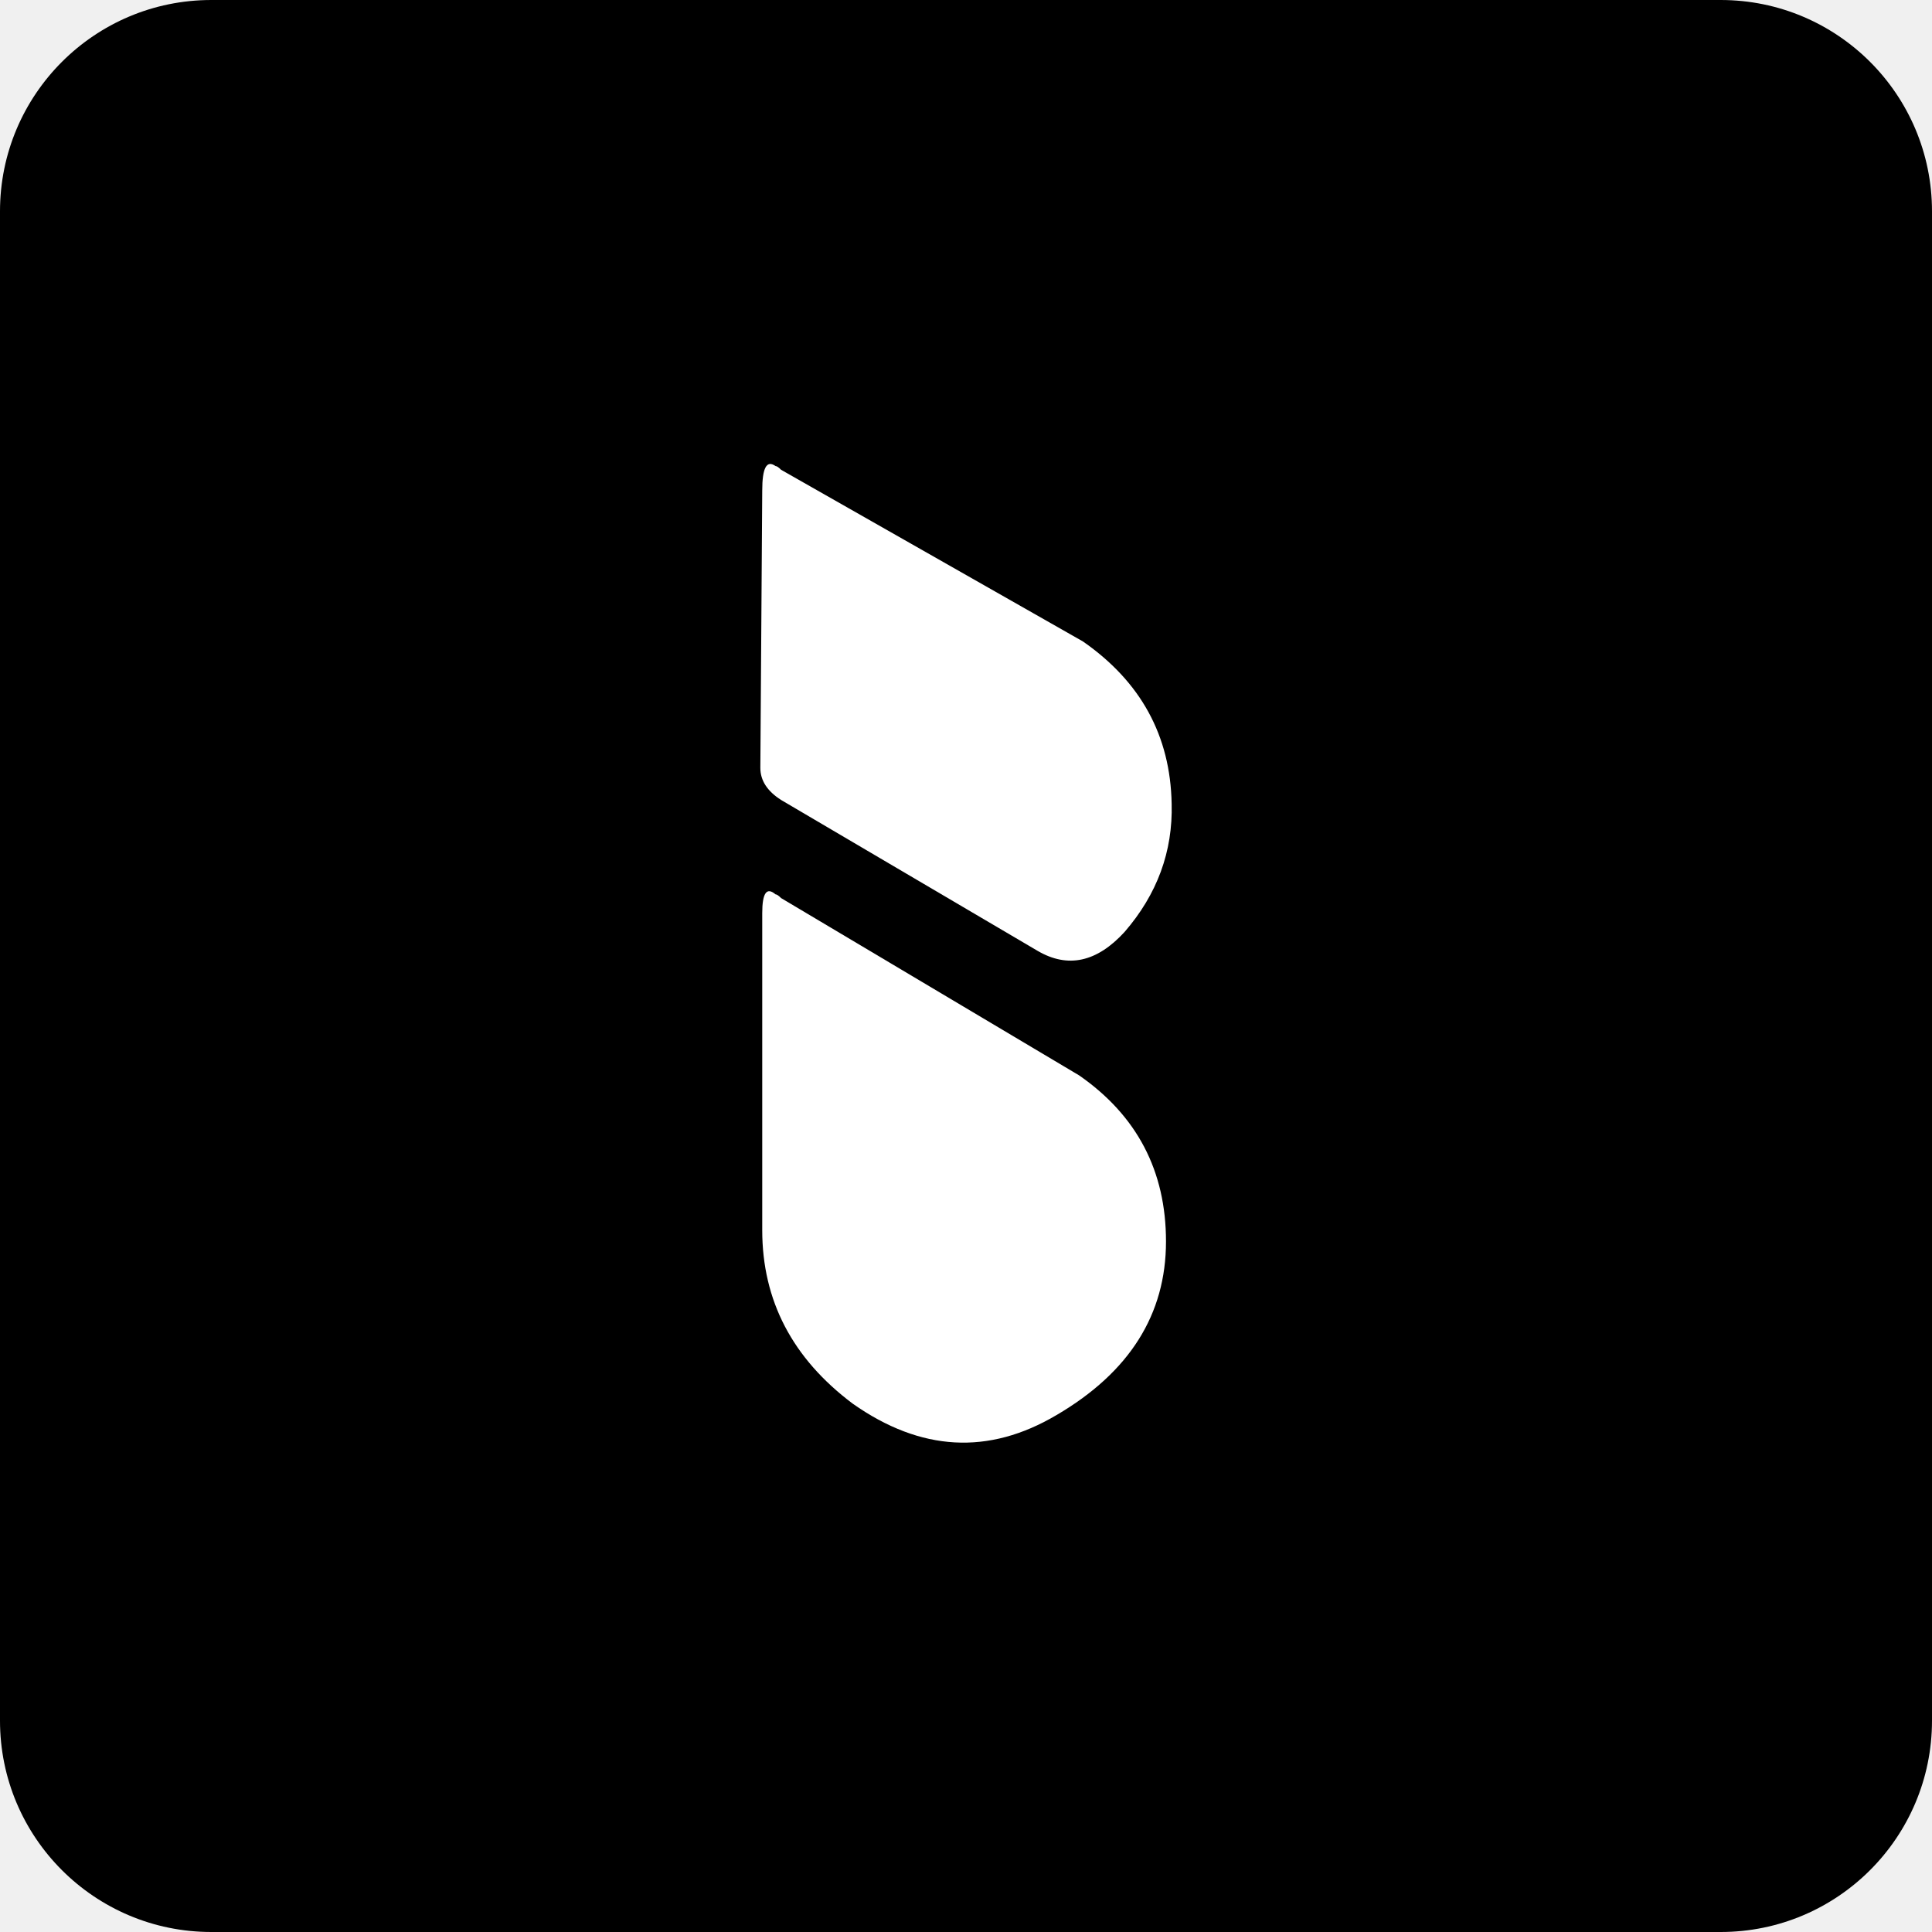
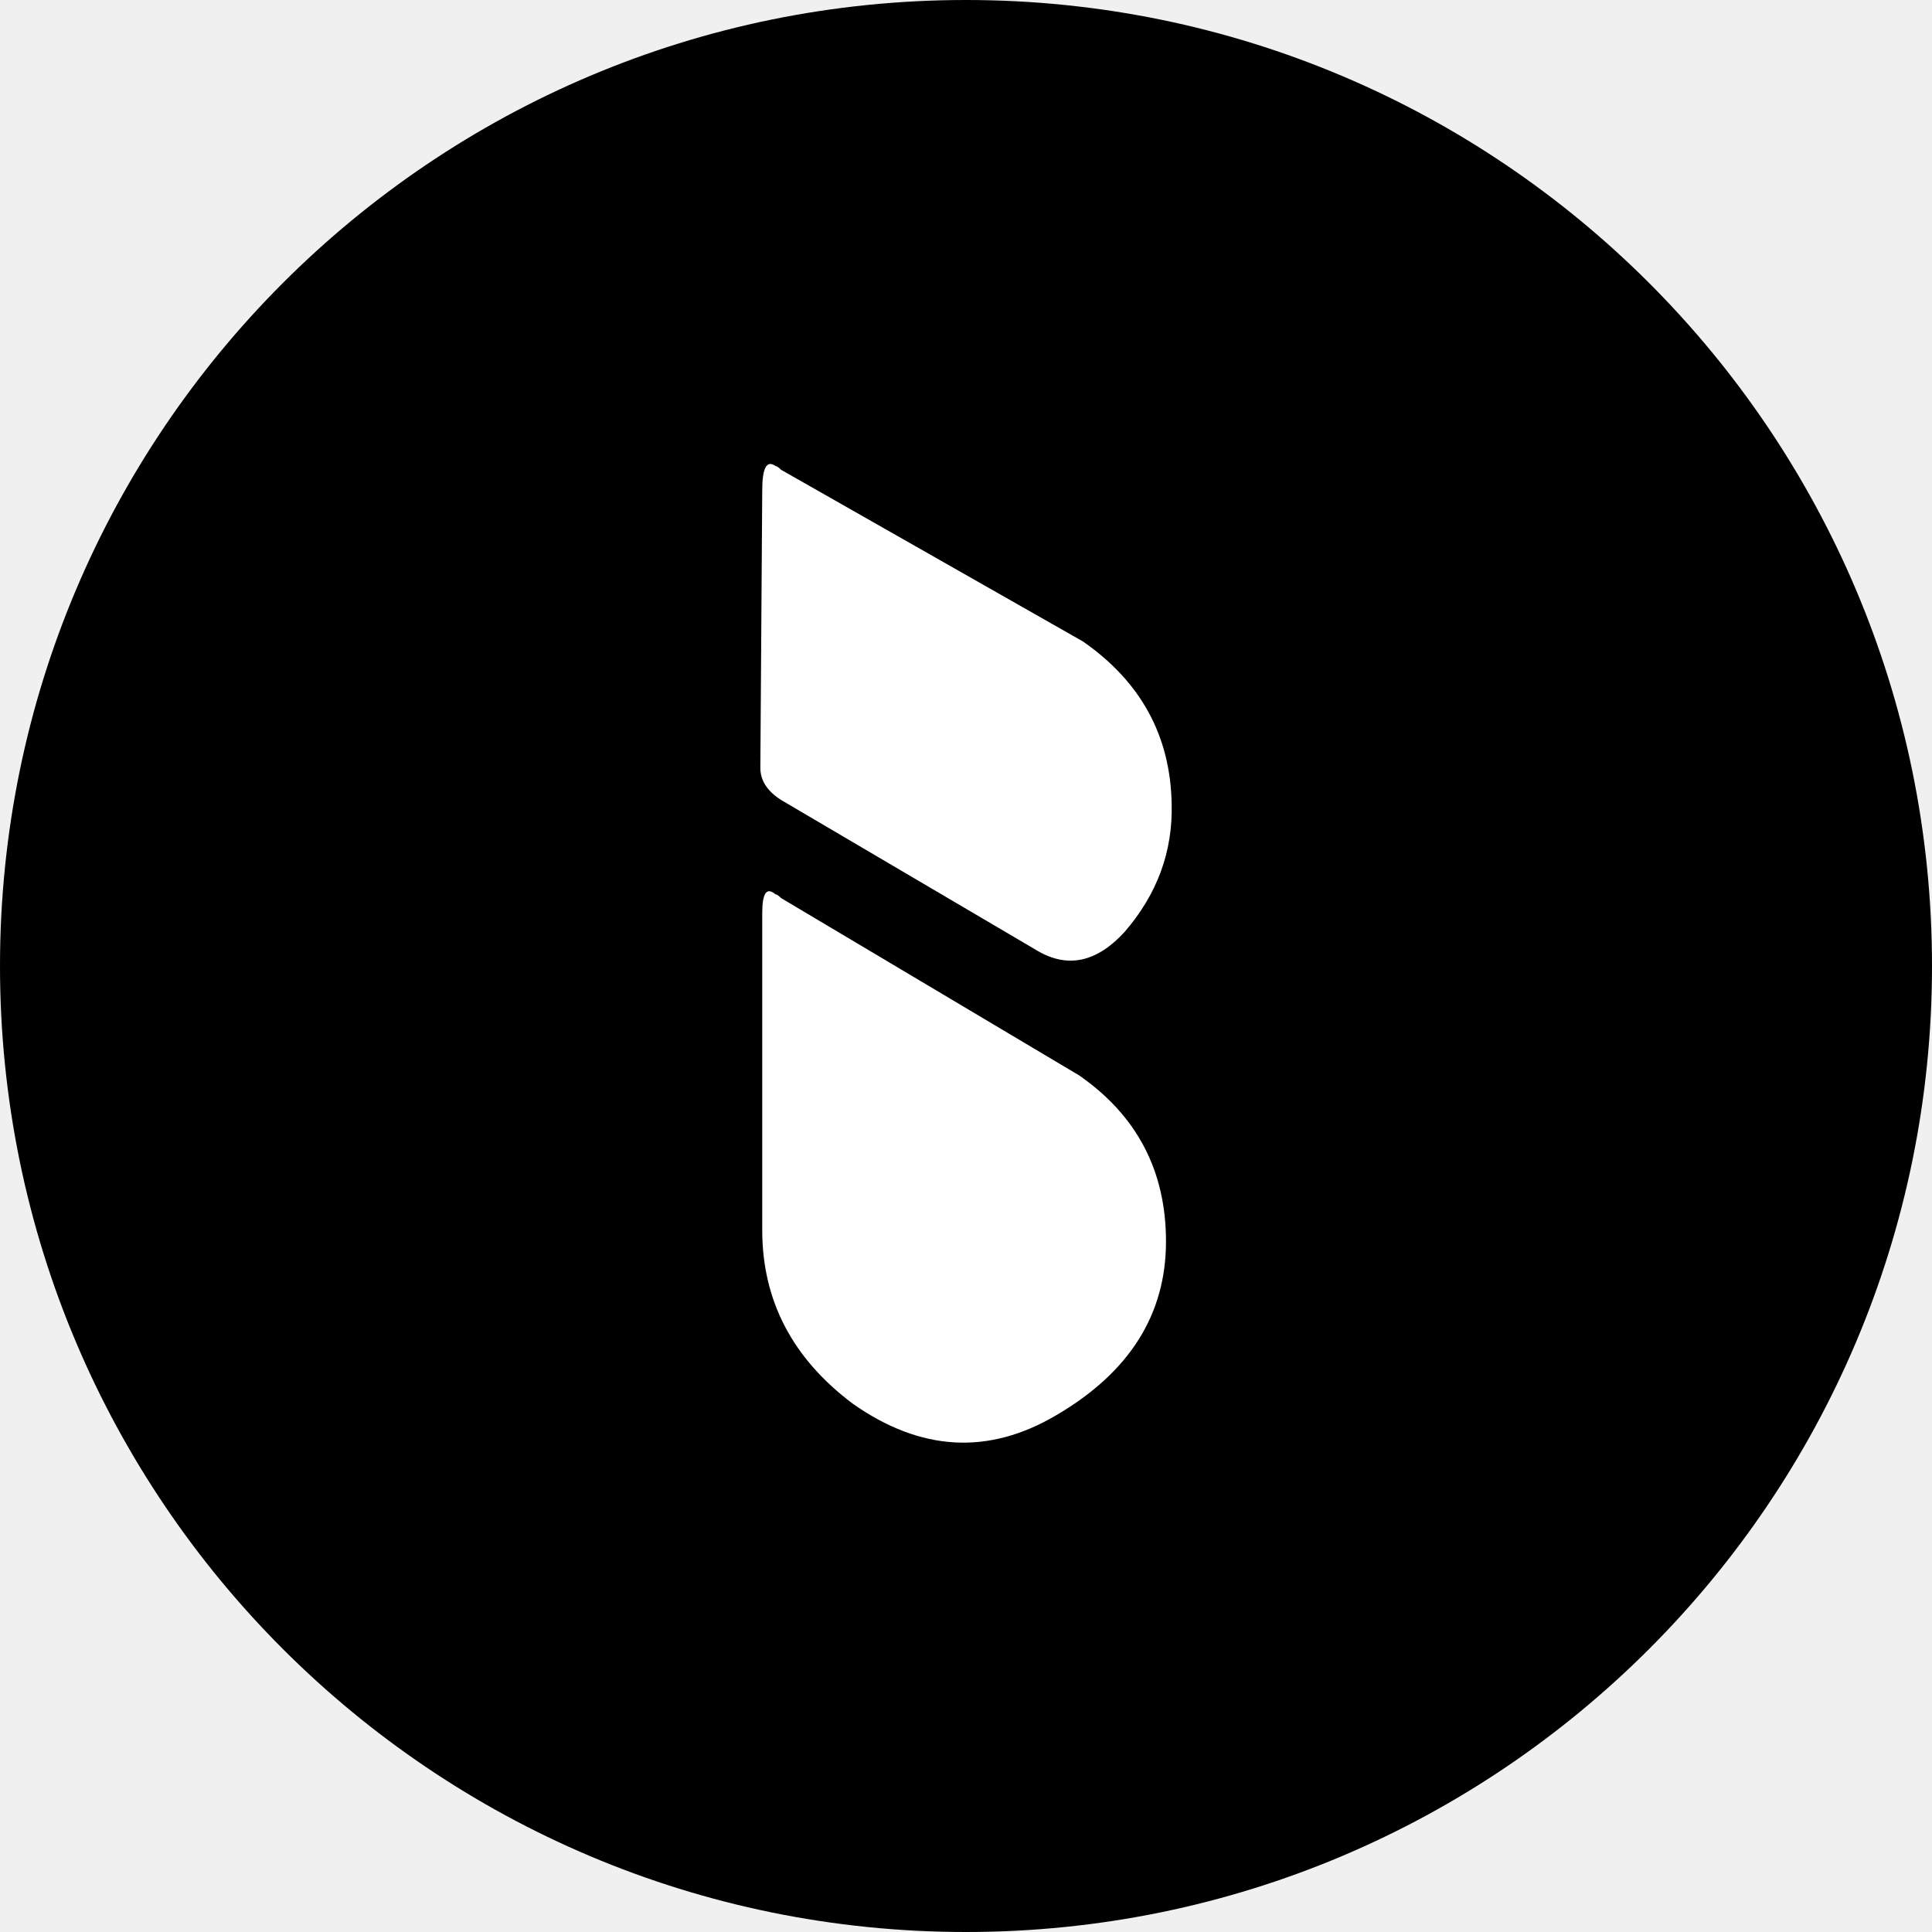
<svg xmlns="http://www.w3.org/2000/svg" width="512" height="512" viewBox="0 0 512 512" preserveAspectRatio="xMidYMid meet">
-   <rect width="512" height="512" rx="56" fill="#000" />
-   <g transform="translate(0 -4) scale(1)">
+   <circle cx="256" cy="256" r="256" fill="#000000" />
+   <g transform="translate(0 -4)">
    <g transform="translate(-56 -56)">
-       <path fill="#fff" d="M261.5 183.5 Q258 181 258 190 L257.5 263.5 Q257.5 268.5 263 272 L331 312 Q343 319 354 307 Q367 292 366.5 273 Q366 246 343 230 L263 184.5 Q262 183.5 261.5 183.5 Z" />
-       <path fill="#fff" d="M261.5 297 Q258 294 258 302 L258 386 Q258 414 282 432 Q309 451 336 435 Q365 418 365 389 Q365 361 342 345 L263 298 Q262 297 261.5 297 Z" />
+       <path fill="#ffffff" d="M261.5 183.5 Q258 181 258 190 L257.5 263.5 Q257.5 268.5 263 272 L331 312 Q343 319 354 307 Q367 292 366.5 273 Q366 246 343 230 L263 184.5 Q262 183.5 261.5 183.5 Z" />
+       <path fill="#ffffff" d="M261.5 297 Q258 294 258 302 L258 386 Q258 414 282 432 Q309 451 336 435 Q365 418 365 389 Q365 361 342 345 L263 298 Q262 297 261.5 297 Z" />
    </g>
  </g>
</svg>
